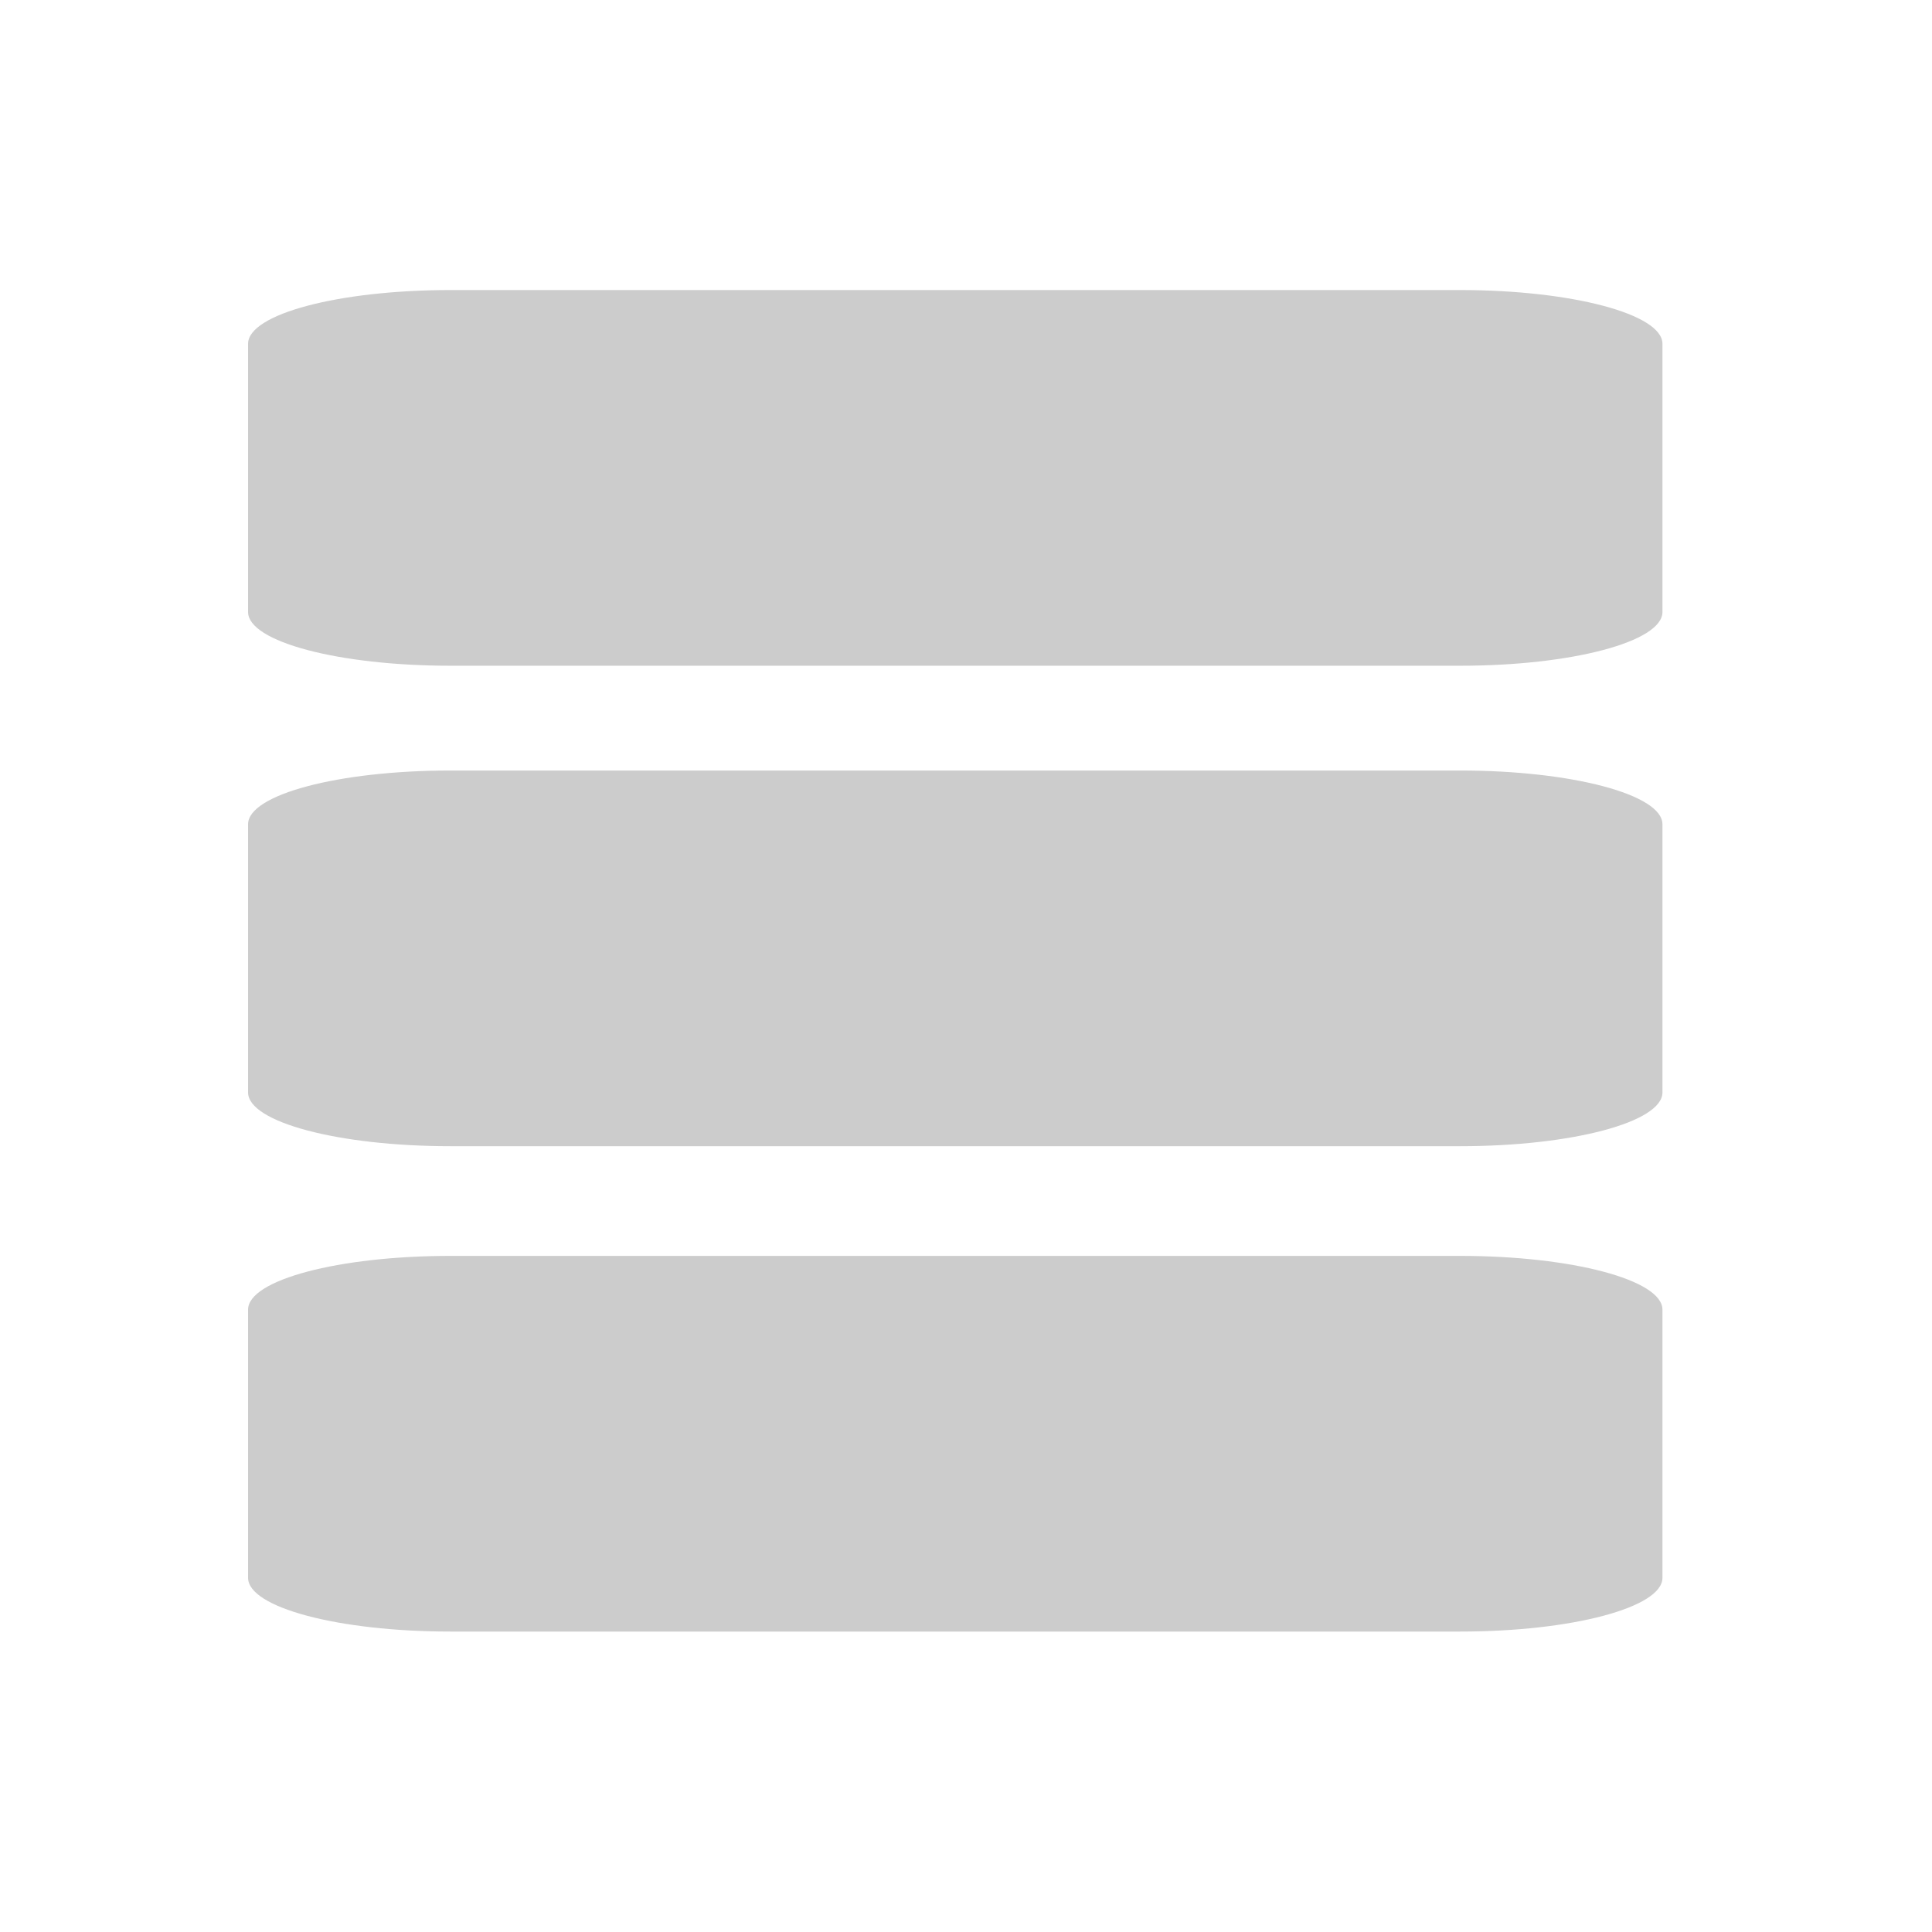
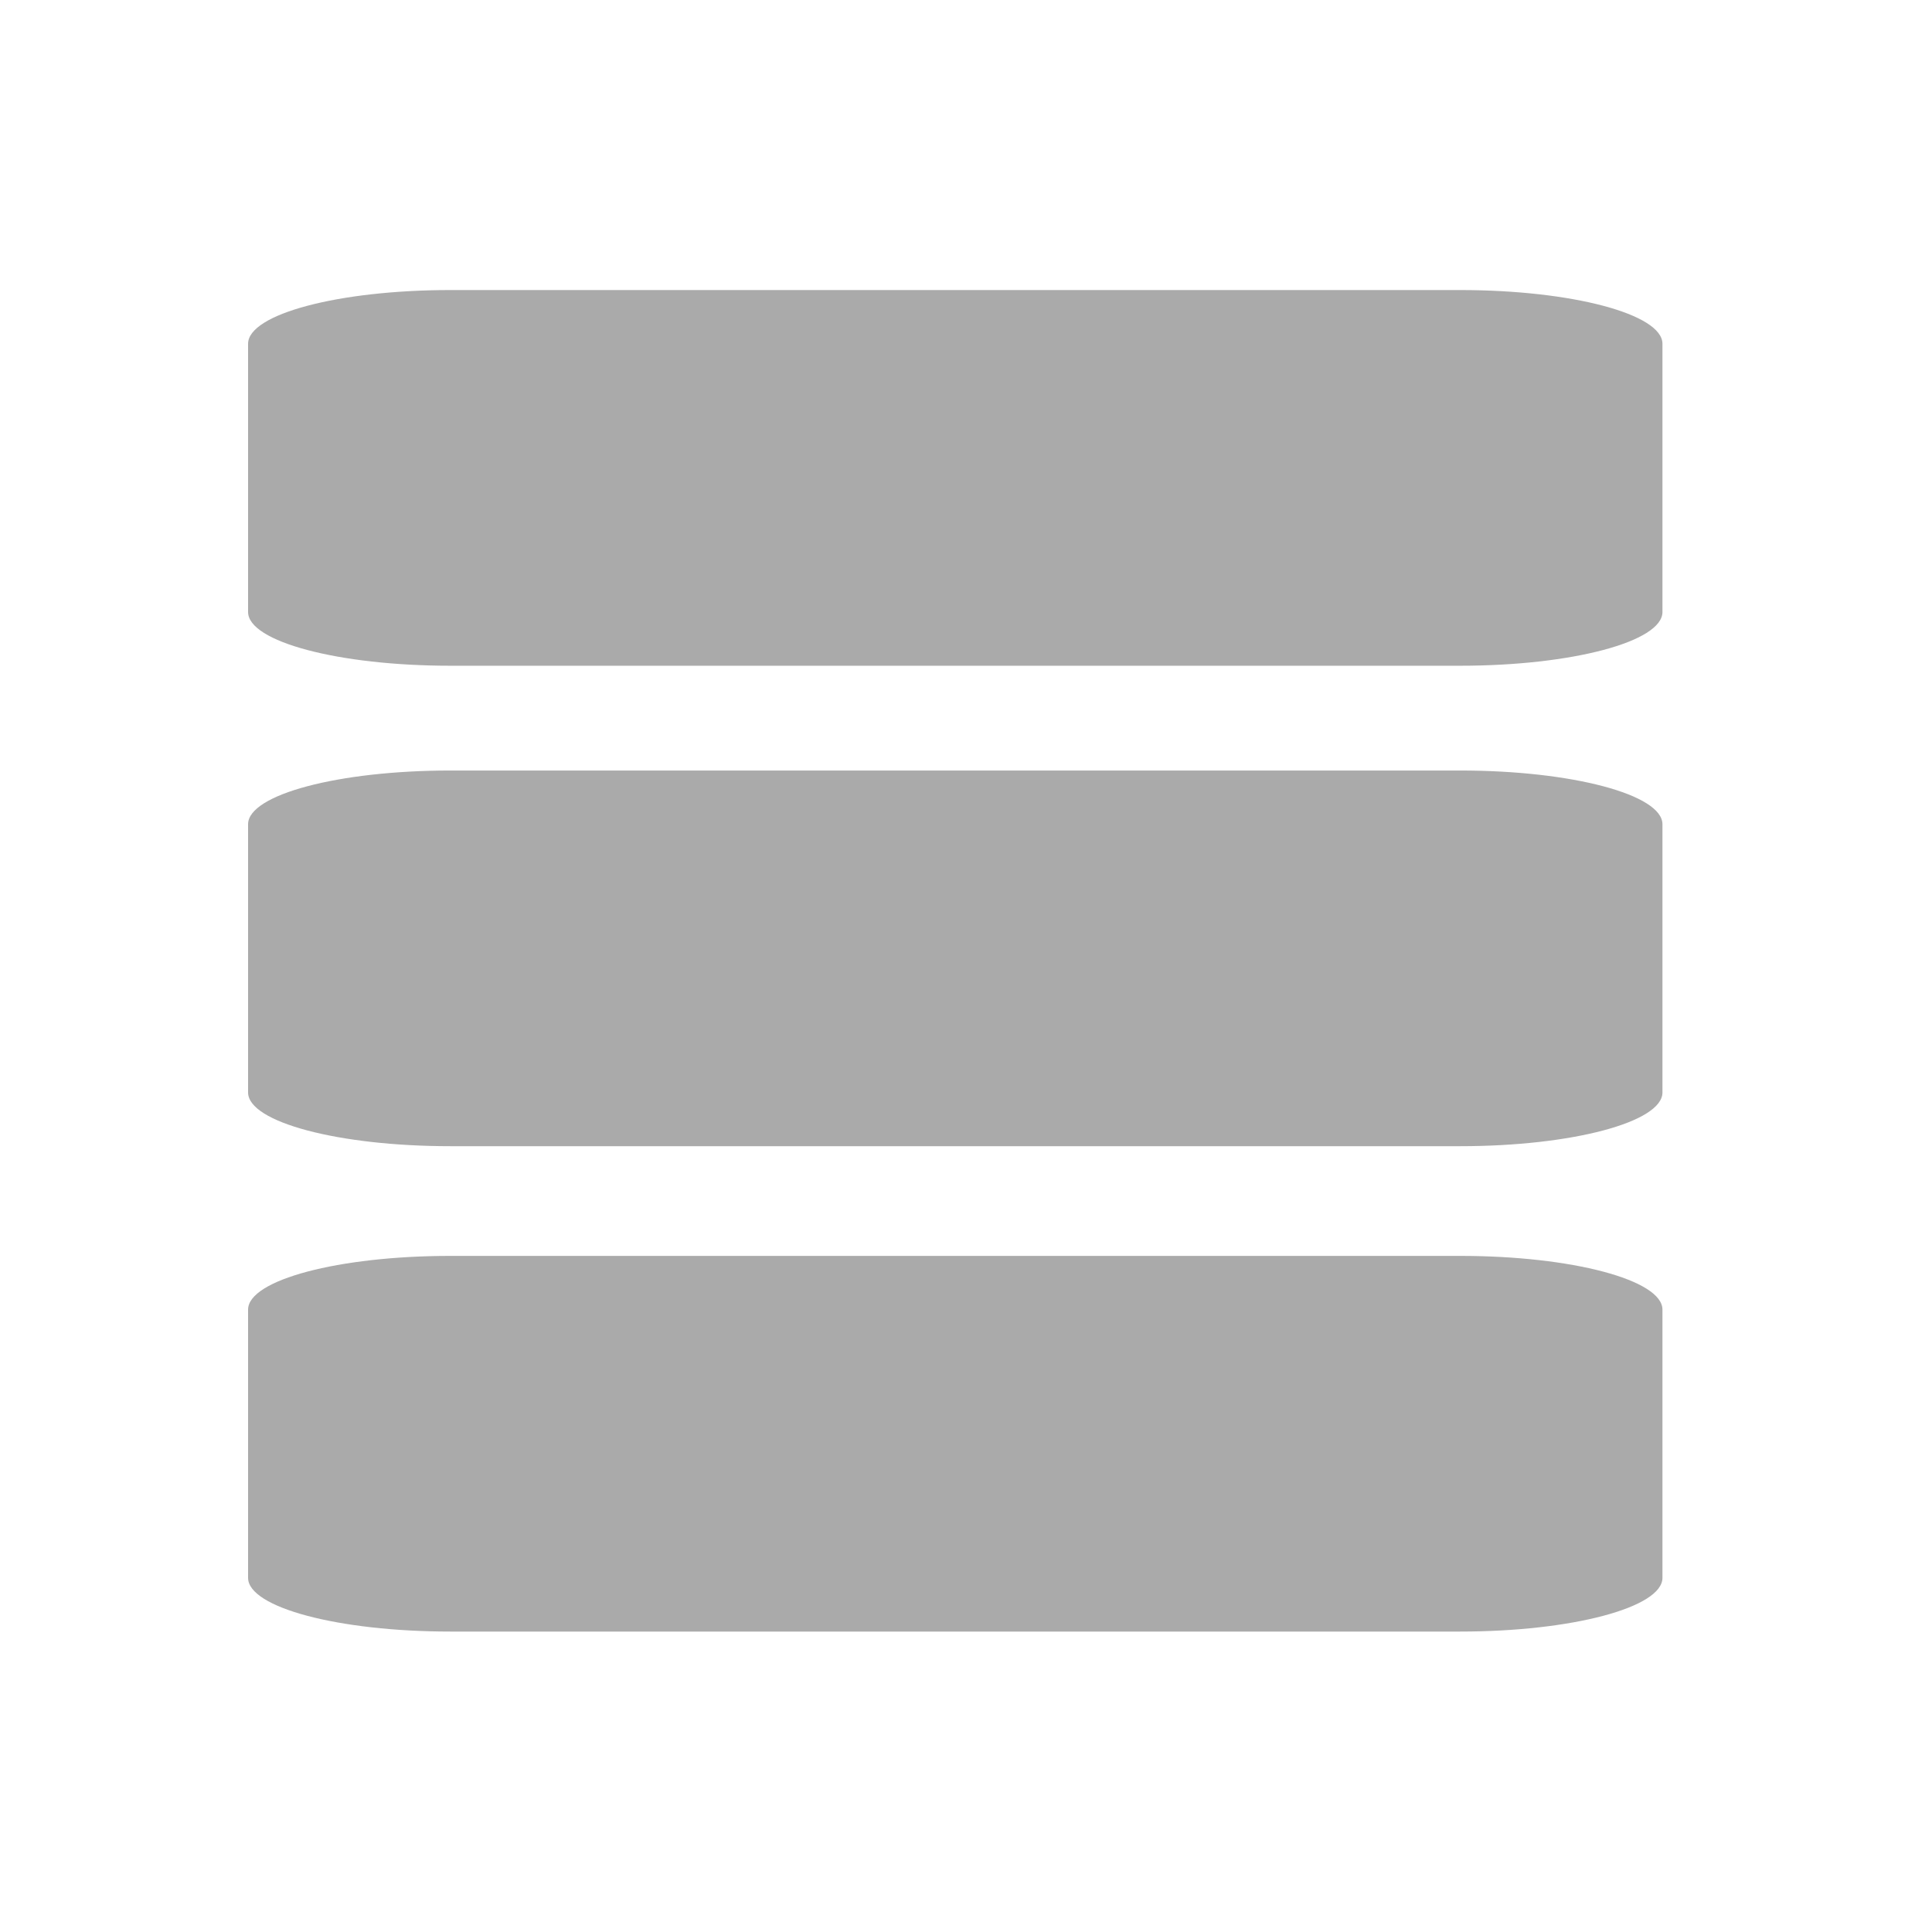
<svg xmlns="http://www.w3.org/2000/svg" version="1.1" x="0px" y="0px" width="180px" height="180px" viewBox="0 0 180 180" enable-background="new 0 0 180 180" xml:space="preserve">
  <g id="Layer_9" display="none">
</g>
  <g id="Layer_1">
</g>
  <g id="Layer_2">
</g>
  <g id="Layer_3">
</g>
  <g id="Layer_4">
</g>
  <g id="Layer_5">
</g>
  <g id="Layer_6">
</g>
  <g id="Layer_7">
-     <path fill="#CCCCCC" d="M154.887,57.02c0,2.764-8.436,5.005-18.842,5.005H41.955c-10.406,0-18.842-2.241-18.842-5.005V32.028   c0-2.764,8.436-5.005,18.842-5.005h94.089c10.406,0,18.842,2.241,18.842,5.005V57.02z" />
-     <path fill="#CCCCCC" d="M154.887,101.783c0,2.764-8.436,5.005-18.842,5.005H41.955c-10.406,0-18.842-2.241-18.842-5.005V76.792   c0-2.764,8.436-5.005,18.842-5.005h94.089c10.406,0,18.842,2.241,18.842,5.005V101.783z" />
-     <path fill="#CCCCCC" d="M154.887,147.004c0,2.764-8.436,5.005-18.842,5.005H41.955c-10.406,0-18.842-2.241-18.842-5.005v-24.991   c0-2.764,8.436-5.004,18.842-5.004h94.089c10.406,0,18.842,2.24,18.842,5.004V147.004z" />
+     <path fill="#aaa" d="M154.887,57.02c0,2.764-8.436,5.005-18.842,5.005H41.955c-10.406,0-18.842-2.241-18.842-5.005V32.028   c0-2.764,8.436-5.005,18.842-5.005h94.089c10.406,0,18.842,2.241,18.842,5.005V57.02z" />
+     <path fill="#aaa" d="M154.887,101.783c0,2.764-8.436,5.005-18.842,5.005H41.955c-10.406,0-18.842-2.241-18.842-5.005V76.792   c0-2.764,8.436-5.005,18.842-5.005h94.089c10.406,0,18.842,2.241,18.842,5.005V101.783z" />
+     <path fill="#aaa" d="M154.887,147.004c0,2.764-8.436,5.005-18.842,5.005H41.955c-10.406,0-18.842-2.241-18.842-5.005v-24.991   c0-2.764,8.436-5.004,18.842-5.004h94.089c10.406,0,18.842,2.24,18.842,5.004V147.004z" />
  </g>
  <g id="Layer_8">
</g>
  <g id="Layer_10">
</g>
  <g id="Layer_11">
</g>
  <g id="Layer_12">
</g>
  <g id="Layer_13">
</g>
  <g id="Layer_14">
</g>
  <g id="Layer_15">
</g>
  <g id="Layer_16">
</g>
  <g id="Layer_17">
</g>
  <g id="Layer_18">
</g>
  <g id="Layer_19">
</g>
  <g id="Layer_20">
</g>
  <g id="Layer_22">
</g>
  <g id="Layer_21">
</g>
  <g id="Layer_30">
</g>
  <g id="Layer_23">
</g>
  <g id="Layer_24">
</g>
  <g id="Layer_25">
</g>
  <g id="Layer_26">
</g>
  <g id="Layer_27">
</g>
  <g id="Layer_28">
</g>
  <g id="Layer_29">
</g>
</svg>
